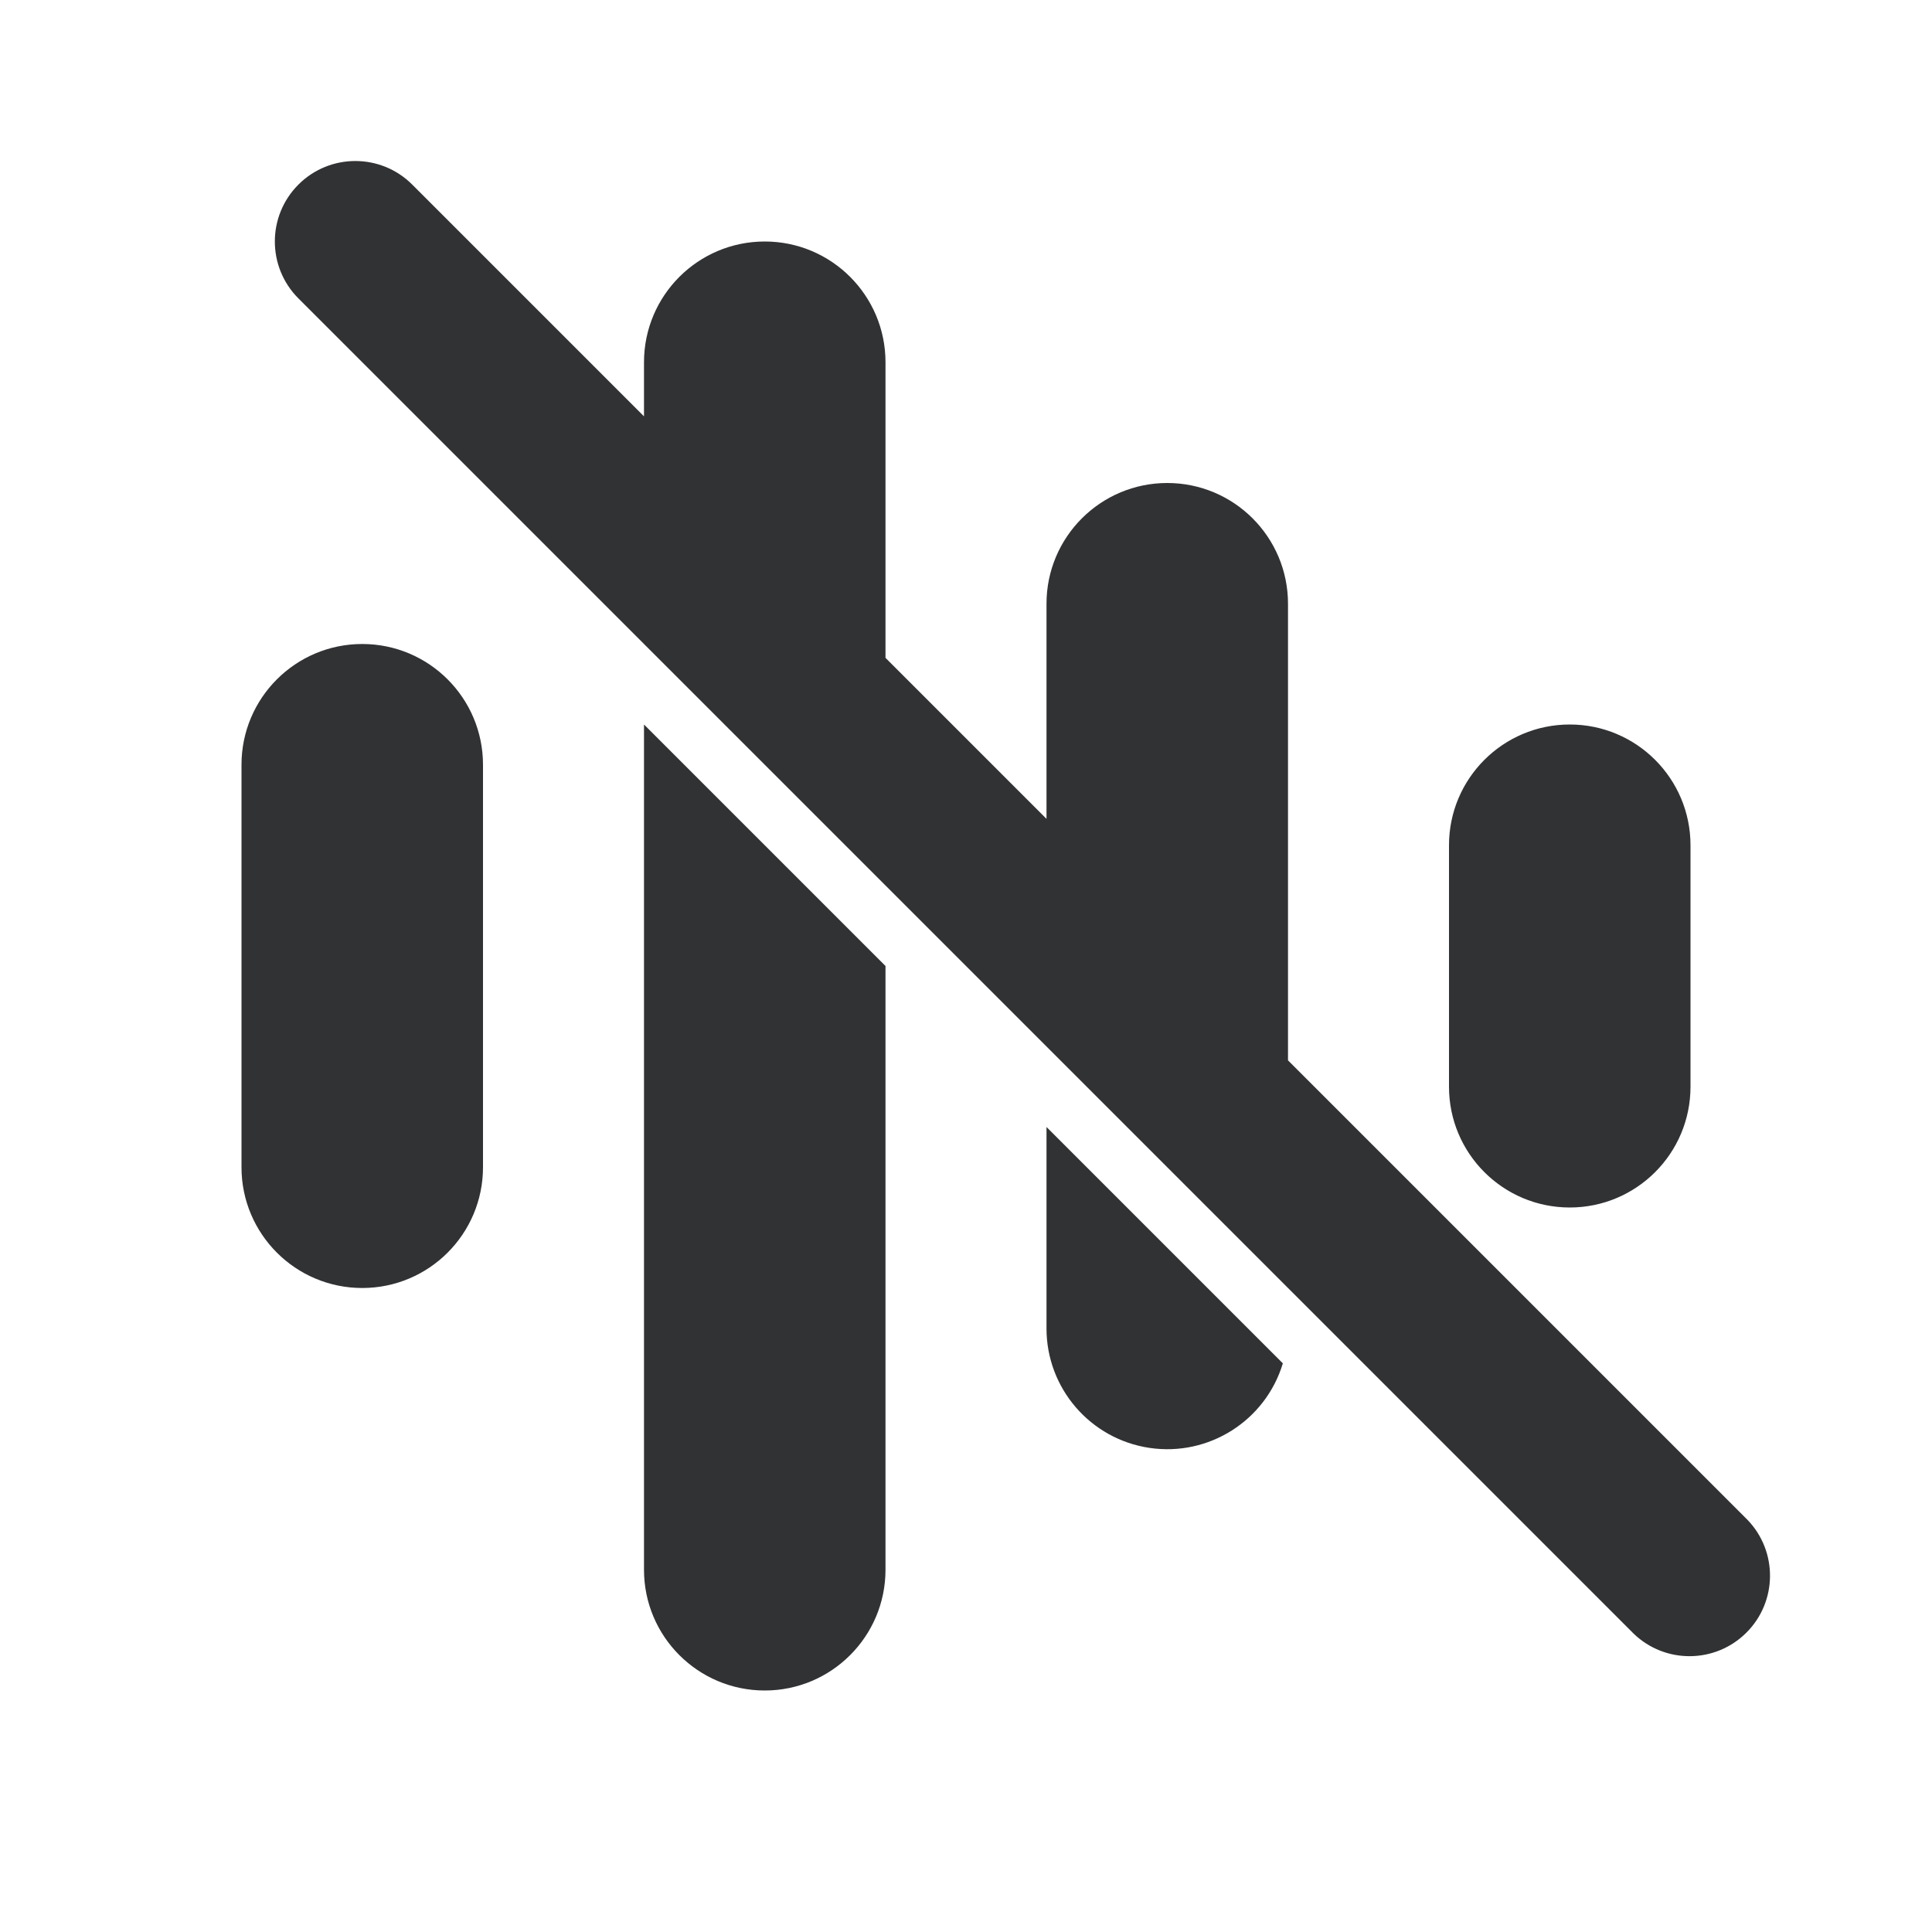
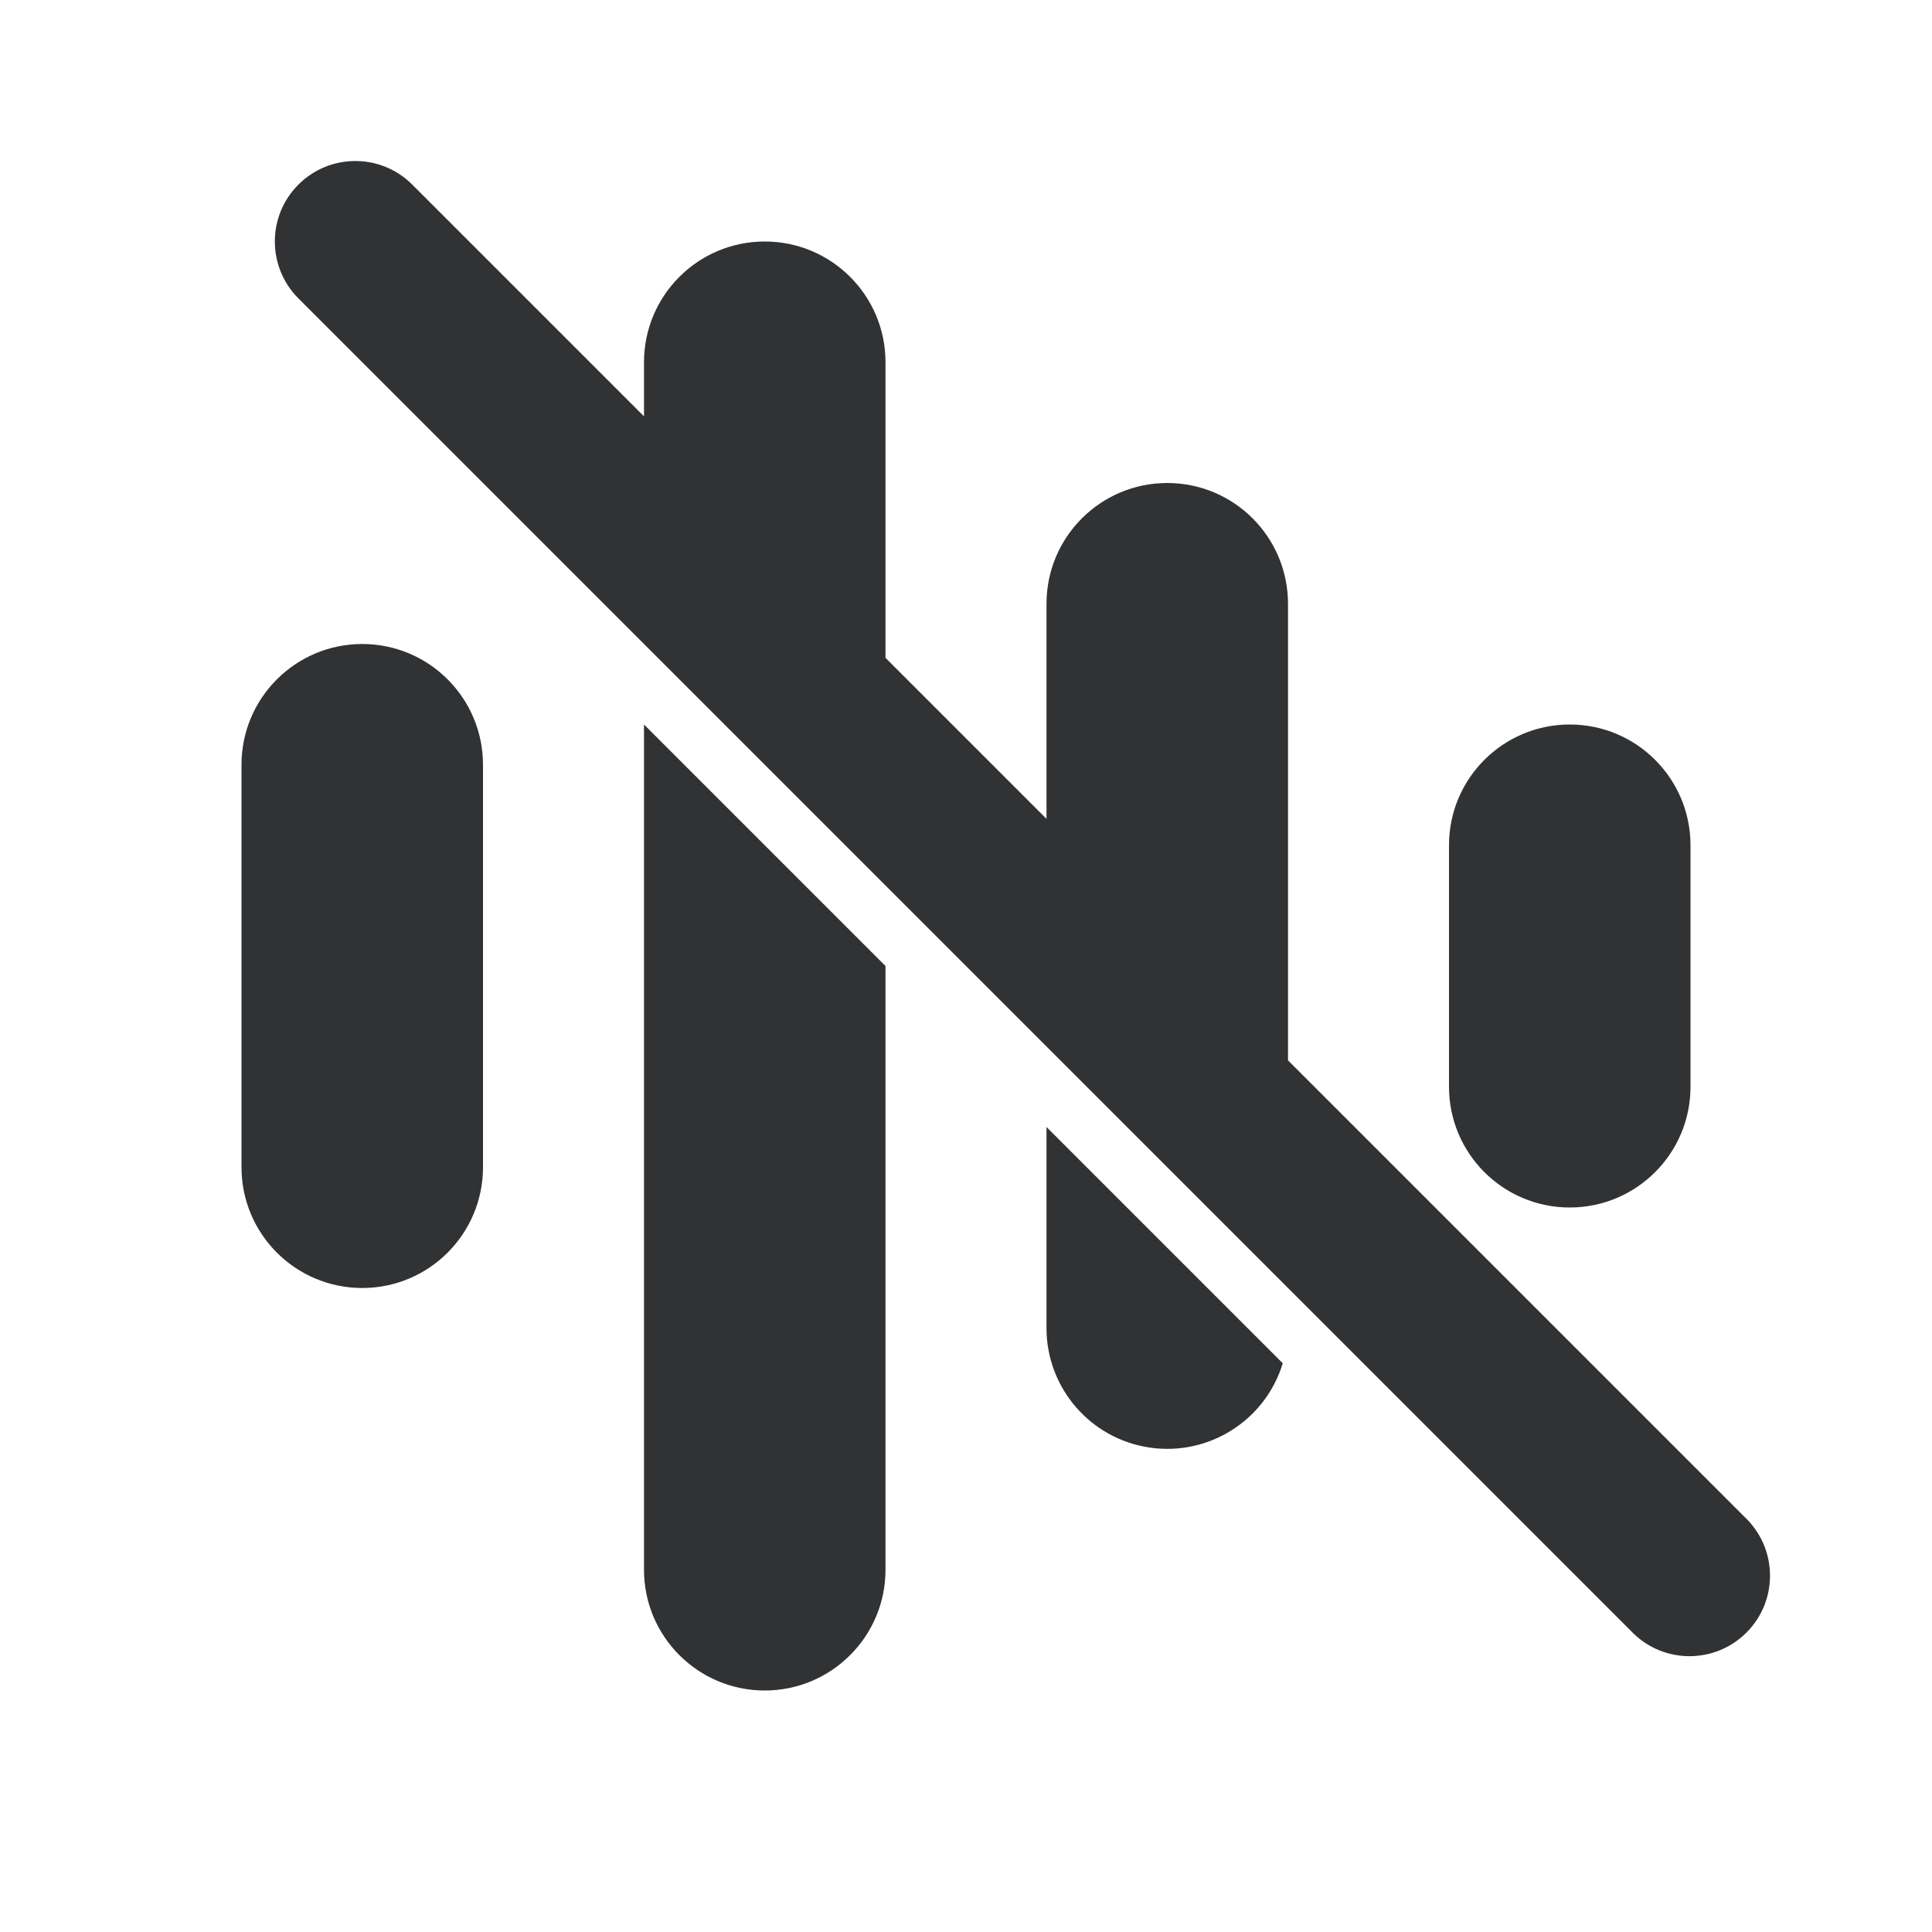
<svg xmlns="http://www.w3.org/2000/svg" width="24" height="24" fill="none" viewBox="0 0 24 24">
-   <path fill="#313234" d="M11 12v7.5a1.5 1.5 0 0 1-3 0V9zM3.707 2.293a1 1 0 0 1 1.414 0L8 5.172V4.5a1.5 1.5 0 0 1 3 0v3.672l2 2V7.5a1.5 1.5 0 0 1 3 0v5.672l5.707 5.707a1 1 0 0 1-1.414 1.414L3.707 3.707a1 1 0 0 1 0-1.414m12.229 14.643A1.5 1.5 0 0 1 13 16.5V14zM4.5 8A1.5 1.5 0 0 1 6 9.5v5a1.5 1.5 0 0 1-3 0v-5A1.5 1.5 0 0 1 4.5 8m15 1a1.5 1.5 0 0 1 1.5 1.5v3a1.5 1.5 0 0 1-3 0v-3A1.5 1.5 0 0 1 19.5 9" />
+   <path fill="#313234" d="M11 12v7.5a1.5 1.5 0 0 1-3 0V9zM3.707 2.293a1 1 0 0 1 1.414 0L8 5.172V4.5a1.5 1.5 0 1 1 3 0v3.672l2 2V7.5a1.5 1.5 0 0 1 3 0v5.672l5.707 5.707a1 1 0 0 1-1.414 1.414L3.707 3.707a1 1 0 0 1 0-1.414m12.228 14.642A1.5 1.5 0 0 1 13 16.5V14zM4.5 8A1.5 1.5 0 0 1 6 9.5v5a1.5 1.5 0 0 1-3 0v-5A1.5 1.5 0 0 1 4.5 8m15 1a1.5 1.5 0 0 1 1.5 1.5v3a1.5 1.5 0 0 1-3 0v-3A1.5 1.5 0 0 1 19.5 9" />
</svg>
